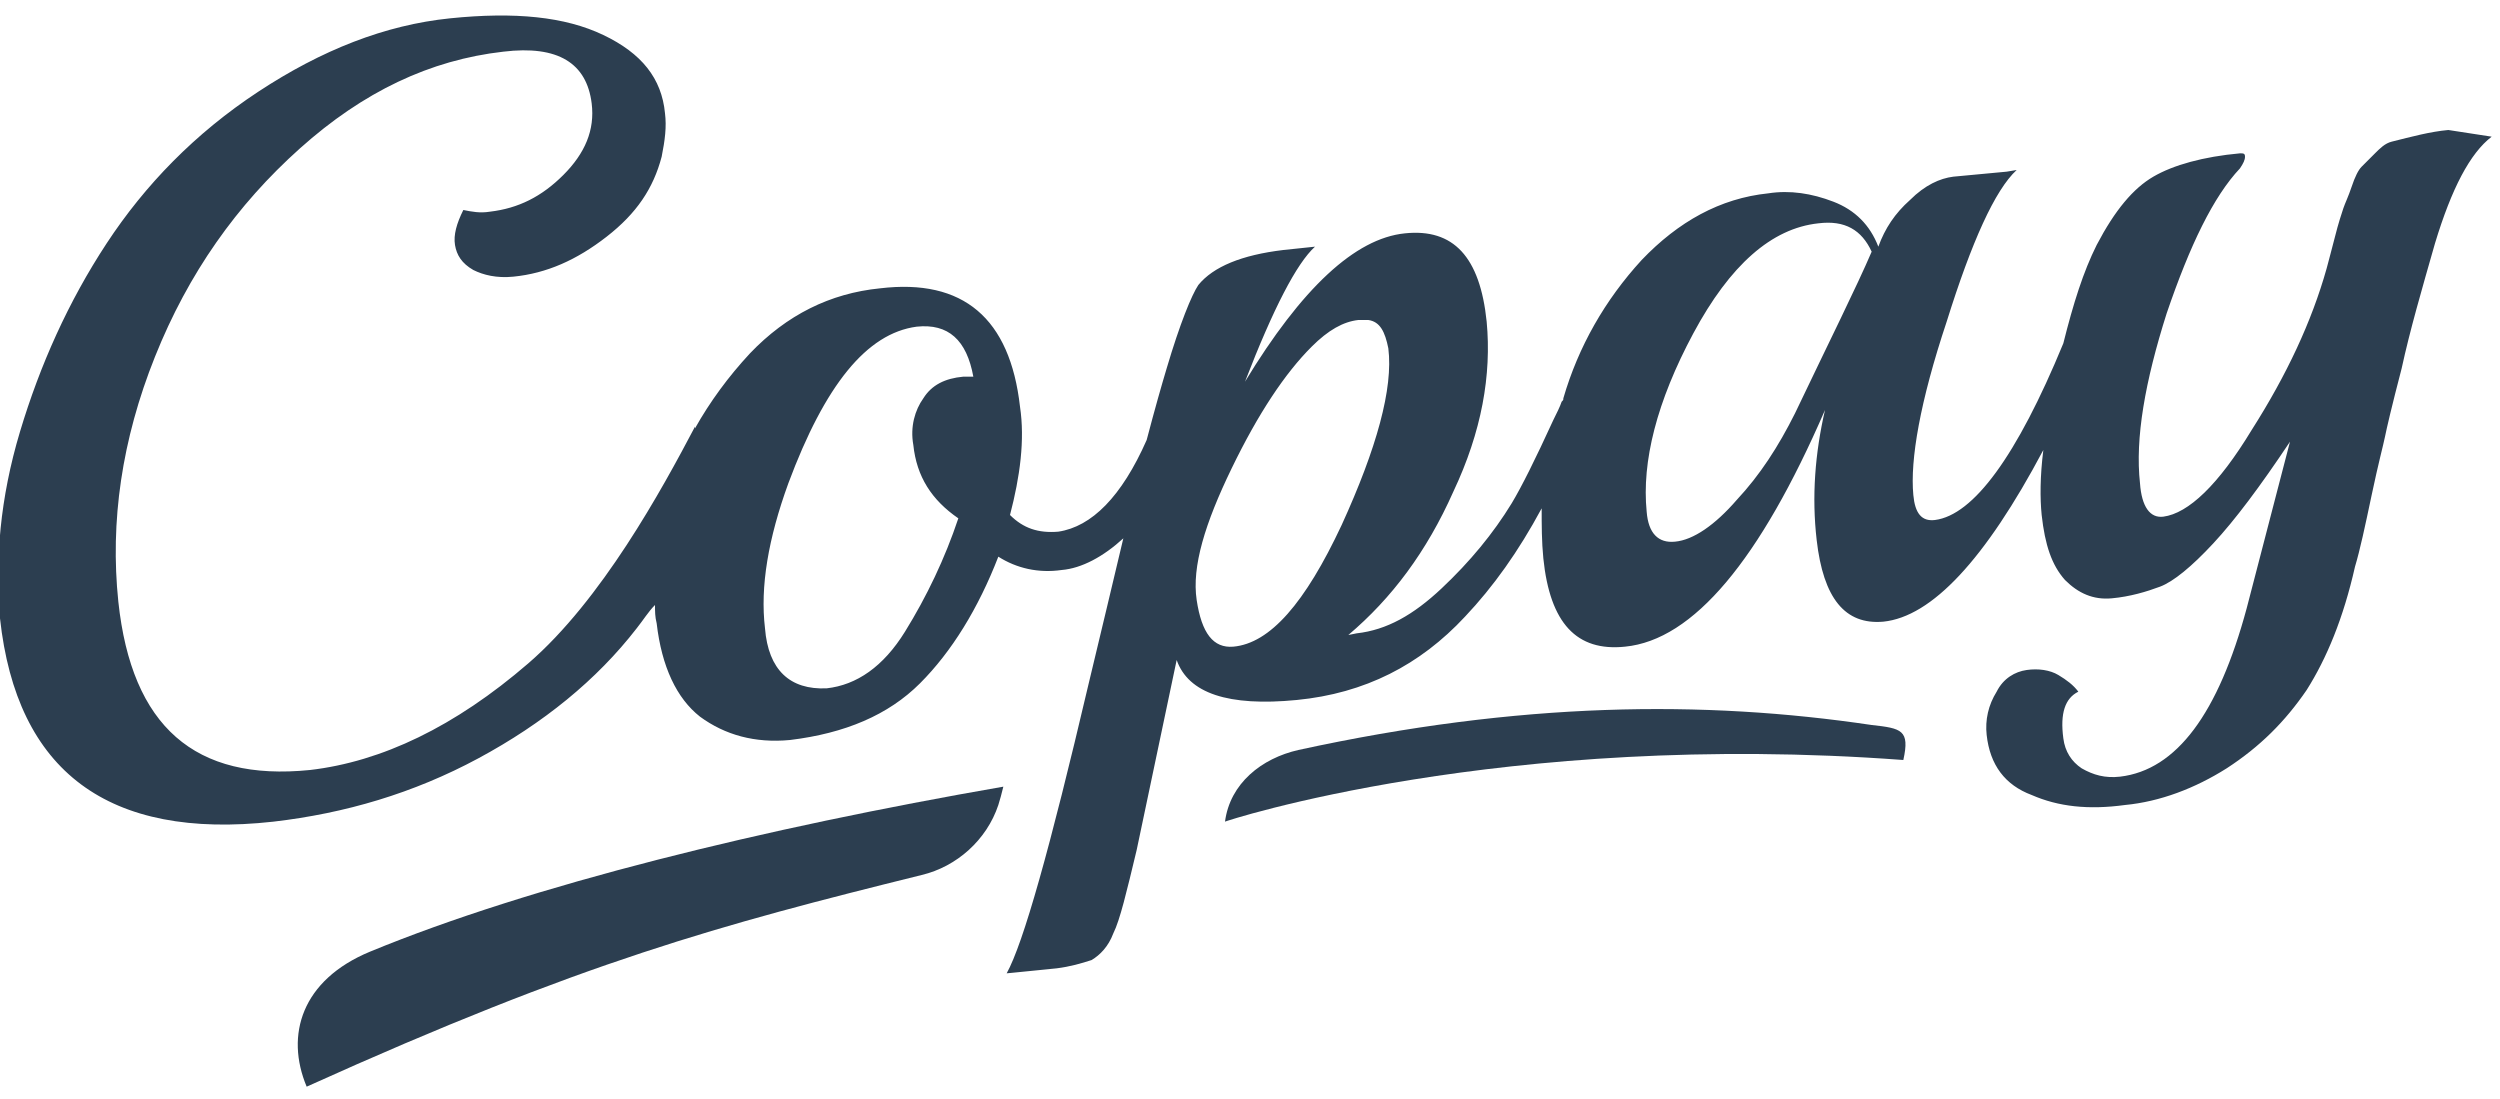
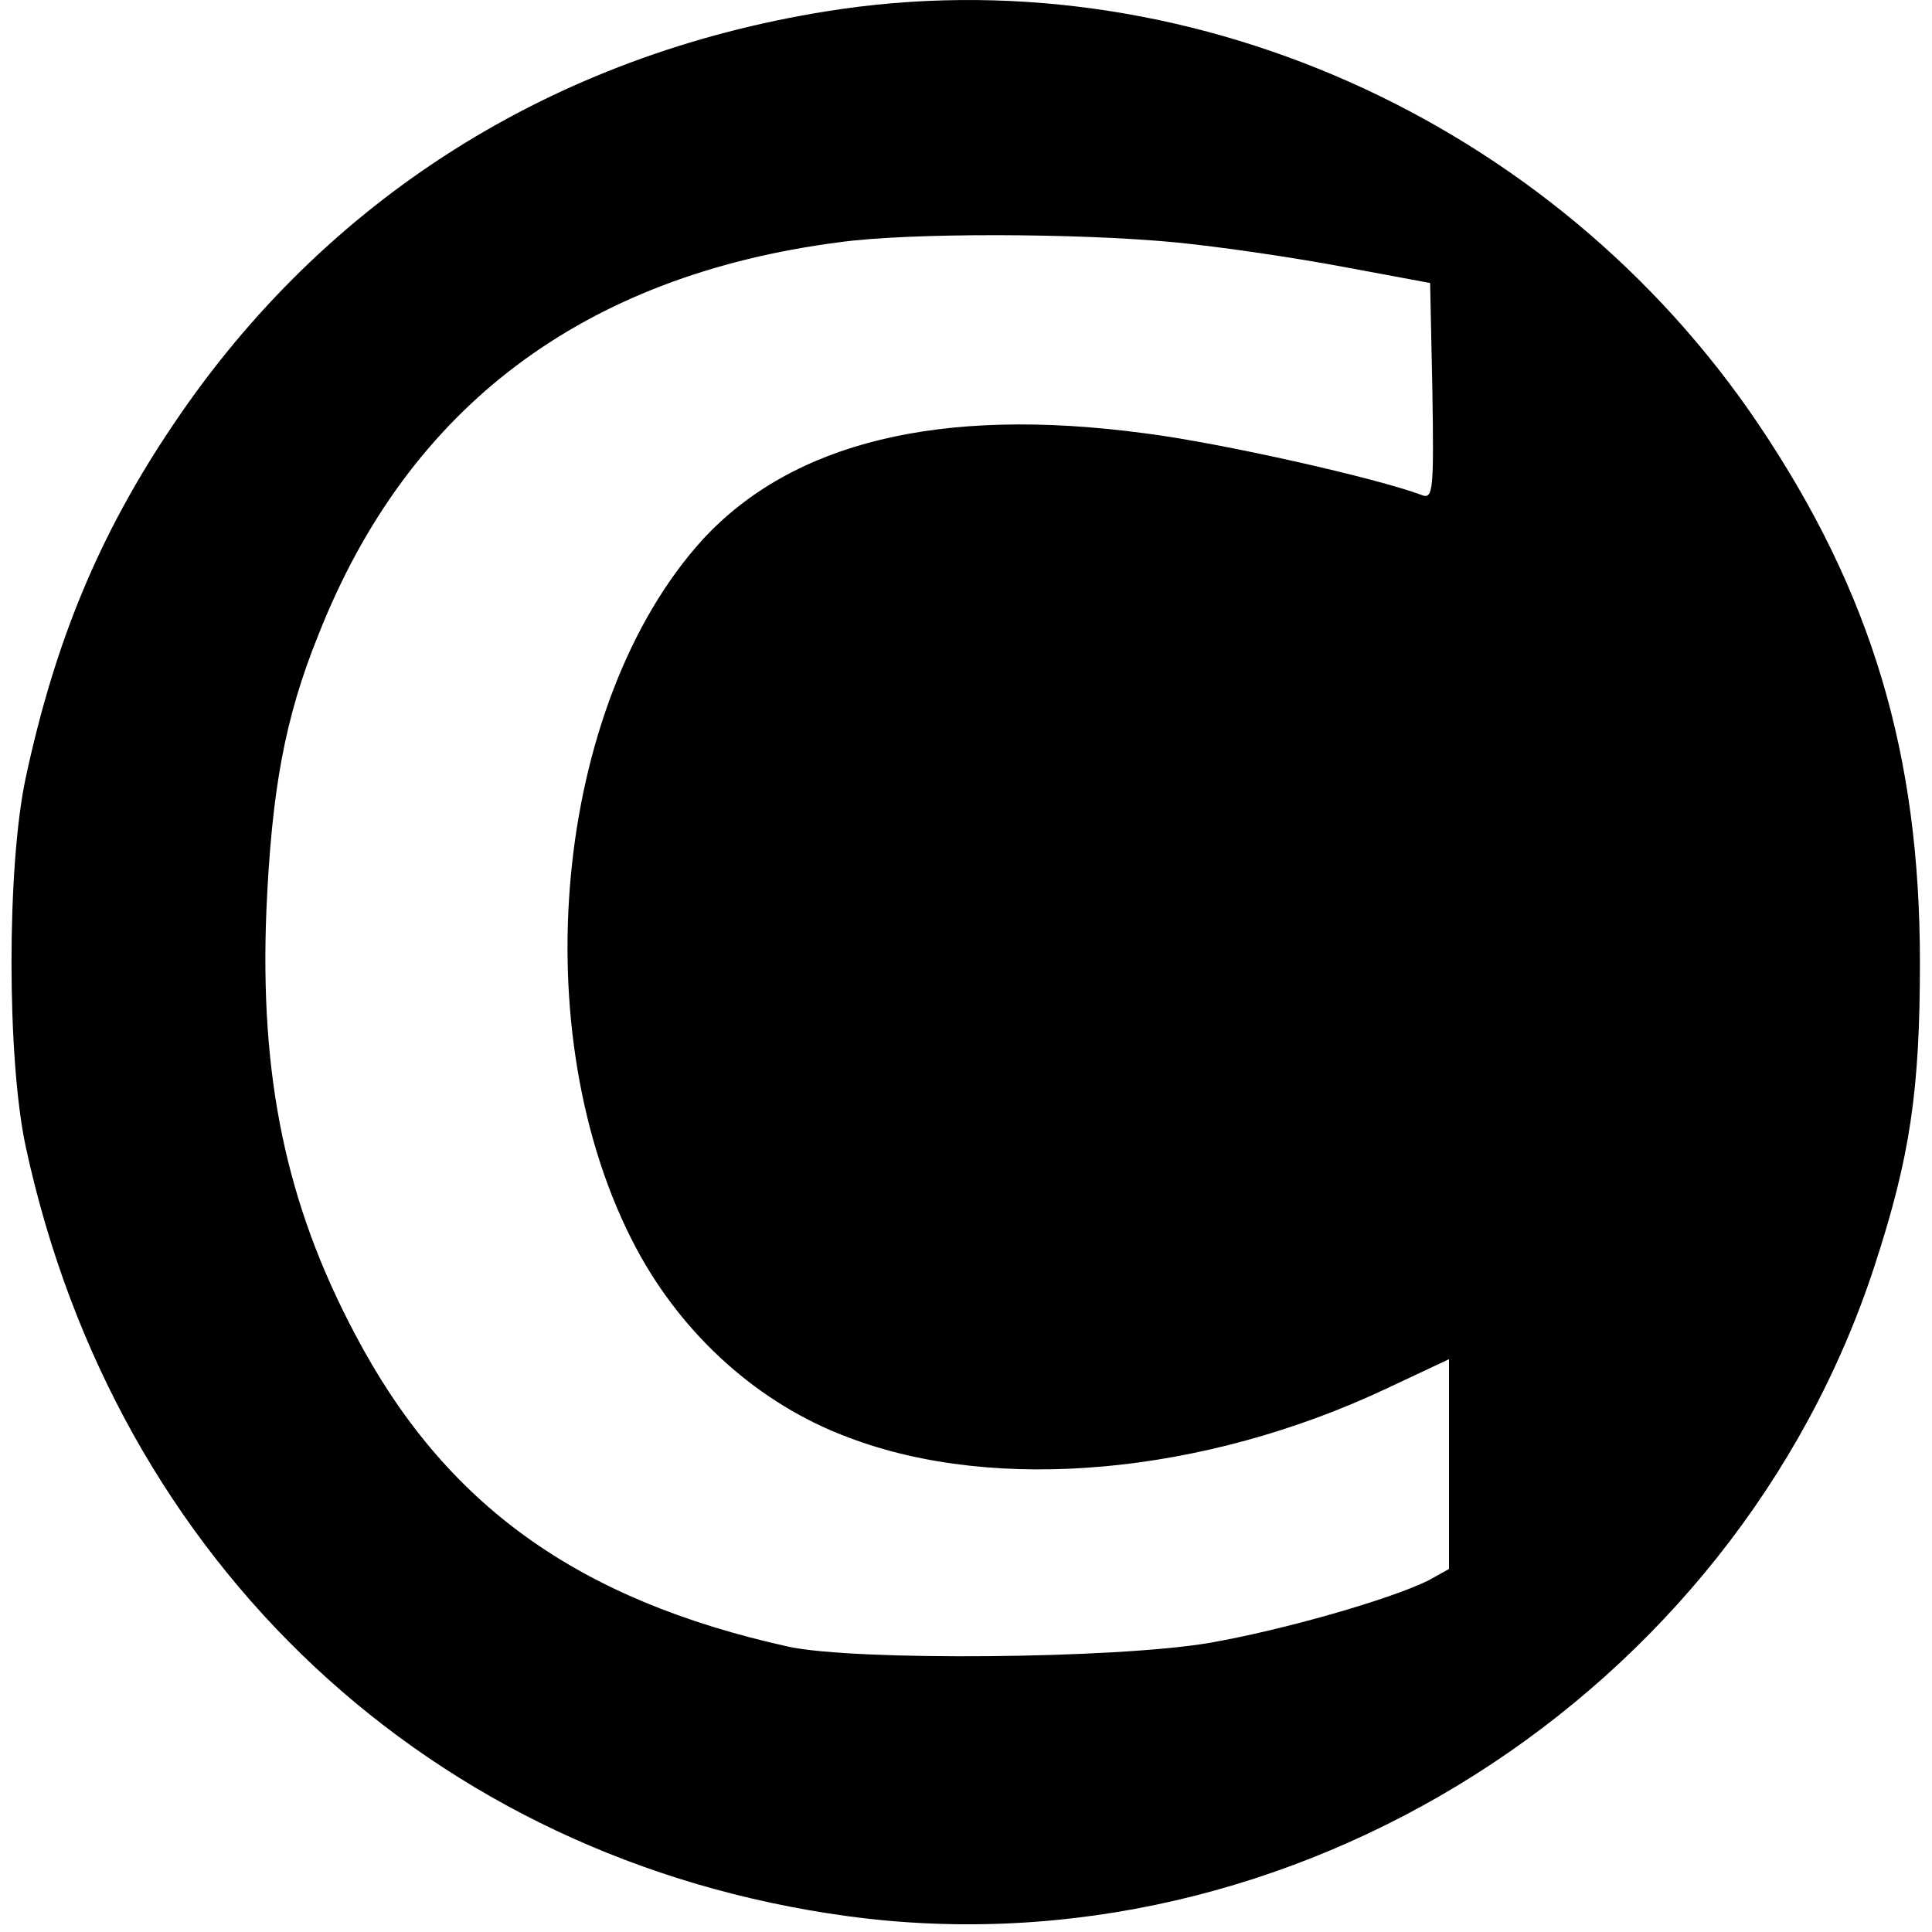
- <svg xmlns="http://www.w3.org/2000/svg" version="1.1" id="Capa_1" x="0px" y="0px" viewBox="-222 391.9 150 65.9" enable-background="new -222 391.9 150 65.9" xml:space="preserve">
-   <g id="Login">
-     <g id="Tour-1" transform="translate(-244, -476)">
-       <g id="download-3" transform="translate(244, 476)">
-         <path id="Shape_4_" fill="#2C3E50" d="M-75.1,399.7c-1.1,0.1-2.2,0.4-3.4,0.7c-0.4,0.1-0.7,0.4-1,0.7     c-0.3,0.3-0.6,0.6-0.8,0.8c-0.2,0.2-0.4,0.6-0.6,1.2c-0.2,0.6-0.4,1-0.5,1.3c-0.1,0.3-0.3,0.9-0.5,1.7c-0.2,0.8-0.4,1.5-0.5,1.9     c-0.9,3.2-2.4,6.4-4.5,9.7c-2,3.3-3.8,5-5.3,5.2c-0.8,0.1-1.3-0.6-1.4-2c-0.3-2.7,0.3-6.1,1.6-10.2c1.4-4.1,2.8-7,4.4-8.7     c0.2-0.3,0.3-0.5,0.3-0.7c0-0.2-0.1-0.2-0.3-0.2c-2.2,0.2-4,0.7-5.2,1.4c-1.2,0.7-2.3,2-3.4,4.1c-0.8,1.6-1.4,3.5-2,5.9     c-2.8,6.8-5.4,10.3-7.7,10.6c-0.8,0.1-1.2-0.4-1.3-1.5c-0.2-2.1,0.4-5.6,2-10.4c1.5-4.8,2.9-7.9,4.2-9.1l-0.6,0.1l-3.2,0.3     c-0.8,0.1-1.7,0.5-2.6,1.4c-0.9,0.8-1.5,1.7-1.9,2.8c-0.5-1.3-1.4-2.2-2.7-2.7c-1.3-0.5-2.6-0.7-3.9-0.5c-2.9,0.3-5.4,1.7-7.6,4     c-2.2,2.4-3.8,5.2-4.7,8.3c0,0.1,0,0.1-0.1,0.2c-0.1,0.3-0.3,0.7-0.5,1.1c-1.1,2.4-1.9,4-2.5,5c-1.1,1.8-2.5,3.5-4.2,5.1     s-3.3,2.5-5.1,2.7l-0.5,0.1c2.6-2.2,4.7-5,6.3-8.6c1.7-3.6,2.3-7,2-10.2c-0.4-3.9-2-5.6-4.9-5.3c-3,0.3-6.2,3.3-9.6,8.9     c1.7-4.4,3.1-7.1,4.2-8.1l-1.9,0.2c-2.5,0.3-4.2,1-5.1,2.1c-0.4,0.6-1.1,2.3-1.9,5c-0.3,1-0.7,2.4-1.2,4.3     c-1.5,3.4-3.3,5.2-5.3,5.5c-1.2,0.1-2.1-0.2-2.9-1c0.6-2.3,0.9-4.5,0.6-6.5c-0.6-5.3-3.4-7.7-8.4-7.1c-3,0.3-5.6,1.6-7.8,3.9     c-1.3,1.4-2.4,2.9-3.3,4.5c0,0,0,0,0-0.1c-2,3.8-5.6,10.4-10,14.2c-4.4,3.8-8.8,5.9-13.1,6.4c-6.9,0.7-10.7-2.6-11.5-10.1     c-0.5-4.8,0.2-9.7,2.2-14.7c2-5,4.9-9.1,8.7-12.5c3.8-3.4,7.8-5.3,12.2-5.8c3.3-0.4,5,0.7,5.3,3.1c0.2,1.6-0.4,3-1.7,4.3     c-1.3,1.3-2.7,2-4.4,2.2c-0.6,0.1-1.1,0-1.6-0.1c-0.4,0.8-0.6,1.5-0.5,2.1c0.1,0.6,0.4,1.1,1.1,1.5c0.6,0.3,1.4,0.5,2.4,0.4     c2-0.2,3.8-1,5.6-2.4s2.8-2.9,3.3-4.8c0.2-1,0.3-1.8,0.2-2.6c-0.2-2.1-1.4-3.6-3.7-4.7s-5.3-1.4-9.2-1c-3.9,0.4-7.7,1.9-11.5,4.4     c-3.8,2.5-6.8,5.6-9.1,9.1c-2.3,3.5-4,7.3-5.2,11.3c-1.2,4-1.5,7.7-1.2,11.2c1,9.2,6.5,13.3,16.4,12.2c4.3-0.5,8.4-1.7,12.3-3.8     c3.9-2.1,7.1-4.7,9.5-7.8c0.4-0.5,0.7-1,1.1-1.4c0,0.4,0,0.7,0.1,1.1c0.3,2.6,1.2,4.5,2.6,5.6c1.5,1.1,3.3,1.6,5.4,1.4     c3.3-0.4,5.9-1.5,7.8-3.4c1.9-1.9,3.5-4.5,4.7-7.6c1.1,0.7,2.4,1,3.8,0.8c1.2-0.1,2.5-0.8,3.7-1.9c-0.6,2.5-1.3,5.5-2.1,8.8     c-2.3,9.8-3.9,15.5-4.9,17.3l3-0.3c0.8-0.1,1.5-0.3,2.1-0.5c0.5-0.3,1-0.8,1.3-1.6c0.4-0.8,0.8-2.5,1.4-5l2.4-11.4     c0.7,2,3.1,2.8,7.2,2.4c4.1-0.4,7.4-2.1,10.1-5c1.7-1.8,3.2-3.9,4.6-6.5c0,1,0,2,0.1,3c0.4,3.9,2,5.6,4.9,5.3     c4.1-0.4,8.1-5.2,12-14.2c-0.6,2.6-0.8,5.2-0.5,7.8c0.4,3.5,1.7,5.1,4,4.9c2.9-0.3,6.1-3.7,9.6-10.3c-0.2,1.6-0.2,2.9-0.1,3.9     c0.2,1.8,0.6,3,1.4,3.9c0.8,0.8,1.7,1.2,2.8,1.1s2.1-0.4,2.9-0.7c0.8-0.3,1.9-1.2,3.2-2.6c1.3-1.4,2.8-3.4,4.6-6.1l-2.6,10     c-1.7,6.3-4.2,9.7-7.6,10.1c-0.9,0.1-1.6-0.1-2.3-0.5c-0.6-0.4-1-1-1.1-1.8c-0.2-1.5,0.1-2.4,0.9-2.8c-0.3-0.4-0.7-0.7-1.2-1     s-1.2-0.4-1.9-0.3c-0.7,0.1-1.4,0.5-1.8,1.3c-0.5,0.8-0.7,1.7-0.6,2.6c0.2,1.8,1.1,3,2.7,3.6c1.6,0.7,3.4,0.9,5.6,0.6     c2.1-0.2,4.2-1,6.1-2.2c2-1.3,3.5-2.8,4.8-4.7c1.2-1.9,2.2-4.3,2.9-7.4c0.3-1,0.6-2.4,1-4.3c0.4-1.9,0.7-3,0.8-3.5     c0.1-0.5,0.4-1.8,1-4.1c0.5-2.3,1.2-4.7,2-7.5c1-3.3,2.1-5.4,3.4-6.4L-75.1,399.7L-75.1,399.7z M-164.2,414.5     c-1.1,0.1-1.9,0.5-2.4,1.3c-0.5,0.7-0.8,1.7-0.6,2.8c0.2,1.9,1.1,3.3,2.7,4.4c-0.8,2.4-1.9,4.7-3.2,6.8c-1.3,2.1-2.9,3.2-4.7,3.4     c-2.2,0.1-3.5-1.1-3.7-3.6c-0.3-2.5,0.2-5.4,1.4-8.7c2.2-5.9,4.7-9,7.7-9.4c1.9-0.2,3,0.8,3.4,3L-164.2,414.5L-164.2,414.5z      M-148,430.7c-1.2,0.1-1.9-0.8-2.2-2.8s0.5-4.6,2.1-7.9c1.6-3.3,3.2-5.7,4.8-7.3c1-1,1.9-1.5,2.8-1.6c0.3,0,0.4,0,0.6,0     c0.7,0.1,1,0.7,1.2,1.7c0.3,2.4-0.7,6-2.8,10.6C-143.7,428.1-145.8,430.5-148,430.7L-148,430.7z M-114.3,416.7     c-1,2-2.1,3.7-3.5,5.2c-1.3,1.5-2.6,2.4-3.7,2.5c-1,0.1-1.6-0.5-1.7-1.8c-0.3-3,0.6-6.6,2.8-10.7c2.2-4.1,4.7-6.3,7.5-6.6     c1.6-0.2,2.6,0.4,3.2,1.7C-110.6,409.1-112.2,412.3-114.3,416.7L-114.3,416.7z" />
-         <path id="Shape_5_" fill="#2C3E50" d="M-161.8,439.1c-14.4,2.5-28.3,5.9-38,9.9     c-4.1,1.7-5.1,5-3.8,8.1c16.6-7.5,24.8-9.7,36.9-12.7c2.1-0.5,3.9-2.1,4.6-4.2C-162,439.9-161.9,439.5-161.8,439.1L-161.8,439.1z     " />
-         <path id="Shape_6_" fill="#2C3E50" d="M-107.8,437.5c0.4-1.8-0.1-1.9-1.9-2.1     c-10.1-1.5-21.1-1.4-34.4,1.5c-2.2,0.5-4.1,2-4.4,4.3C-148.6,441.2-131.9,435.7-107.8,437.5L-107.8,437.5L-107.8,437.5z" />
-       </g>
-     </g>
+ <svg xmlns="http://www.w3.org/2000/svg" version="1.0" width="256pt" height="256pt" viewBox="0 0 256 256" preserveAspectRatio="xMidYMid meet">
+   <g transform="translate(0,256) scale(0.1,-0.1)" fill="#000000" stroke="none">
+     <path d="M1095 2545 c-362 -58 -664 -248 -865 -547 -98 -145 -157 -287 -196 -469 -25 -117 -25 -371 0 -488 119 -553 538 -945 1089 -1020 588 -80 1175 292 1361 862 47 144 60 232 60 402 0 276 -64 490 -214 713 -273 405 -763 623 -1235 547z m461 -306 c62 -6 163 -21 226 -33 l113 -21 3 -144 c2 -130 1 -143 -14 -137 -58 22 -265 69 -368 82 -270 36 -466 -12 -585 -141 -197 -217 -239 -655 -88 -939 62 -116 163 -207 282 -251 195 -74 470 -49 712 65 l83 39 0 -139 0 -139 -27 -15 c-50 -25 -193 -66 -291 -83 -124 -21 -468 -24 -557 -5 -280 62 -456 188 -575 415 -91 172 -126 340 -117 561 7 158 24 254 69 365 119 302 351 476 690 520 94 13 317 12 444 0z" />
  </g>
</svg>
